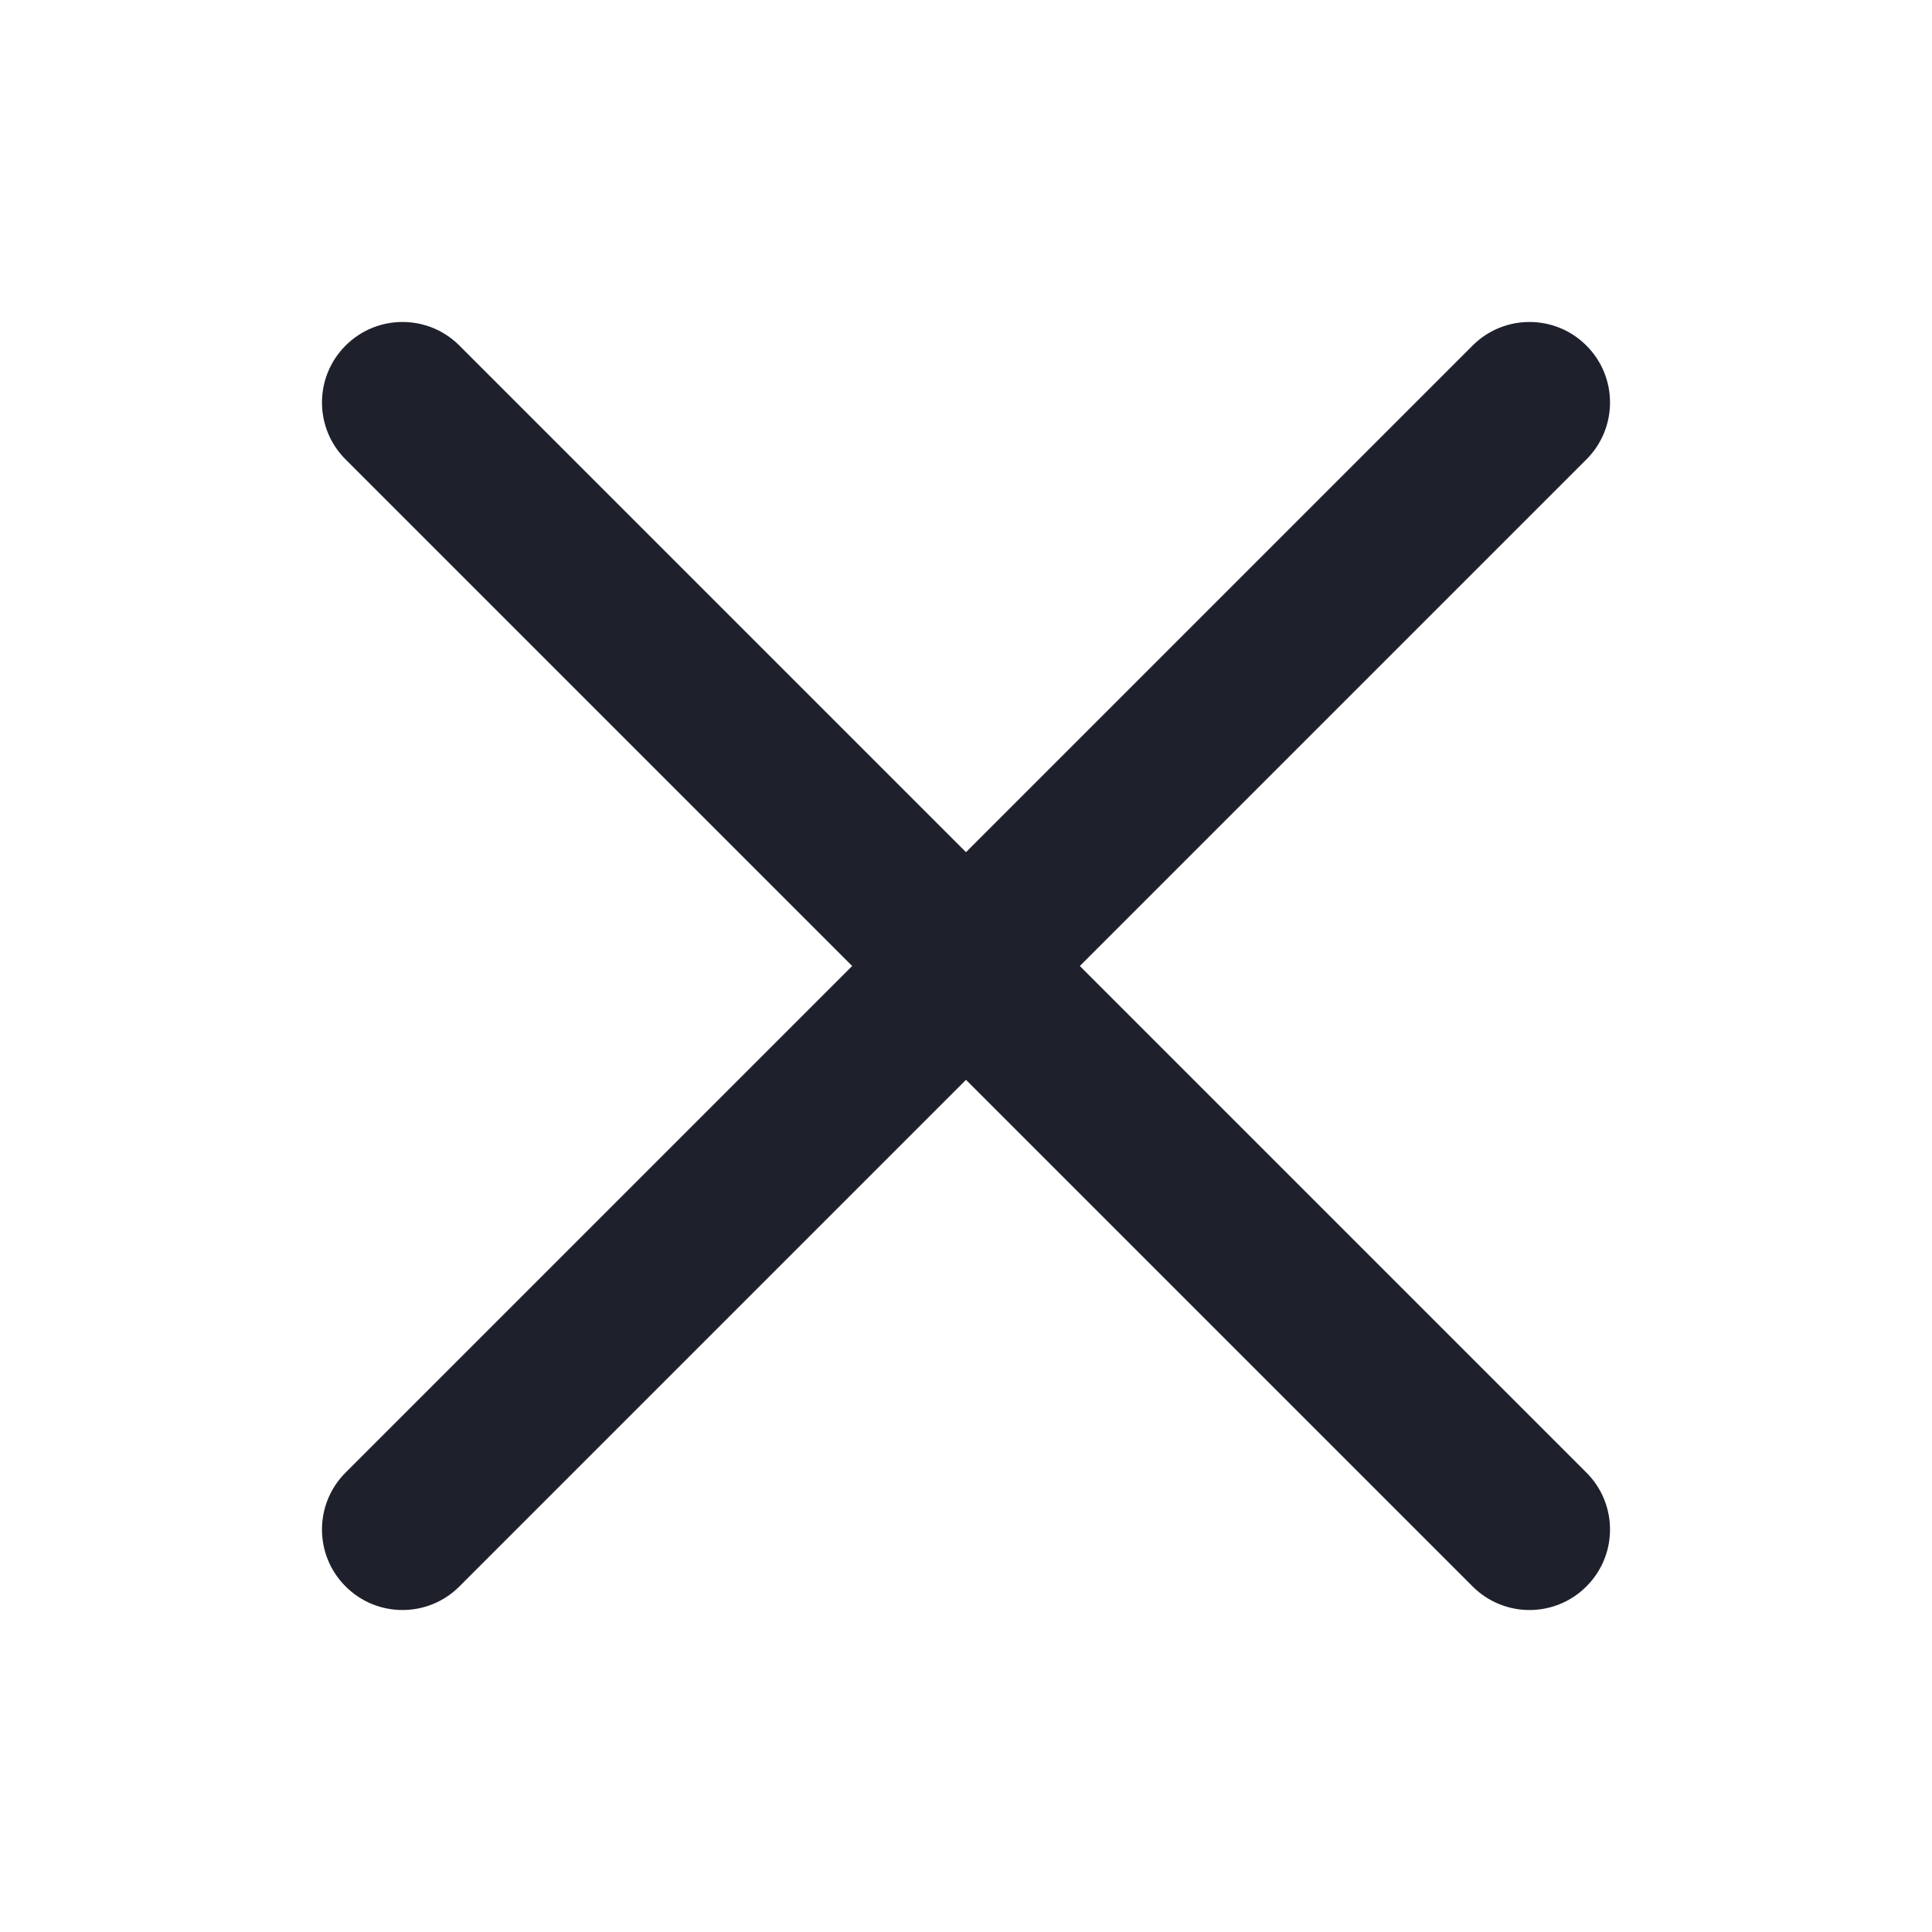
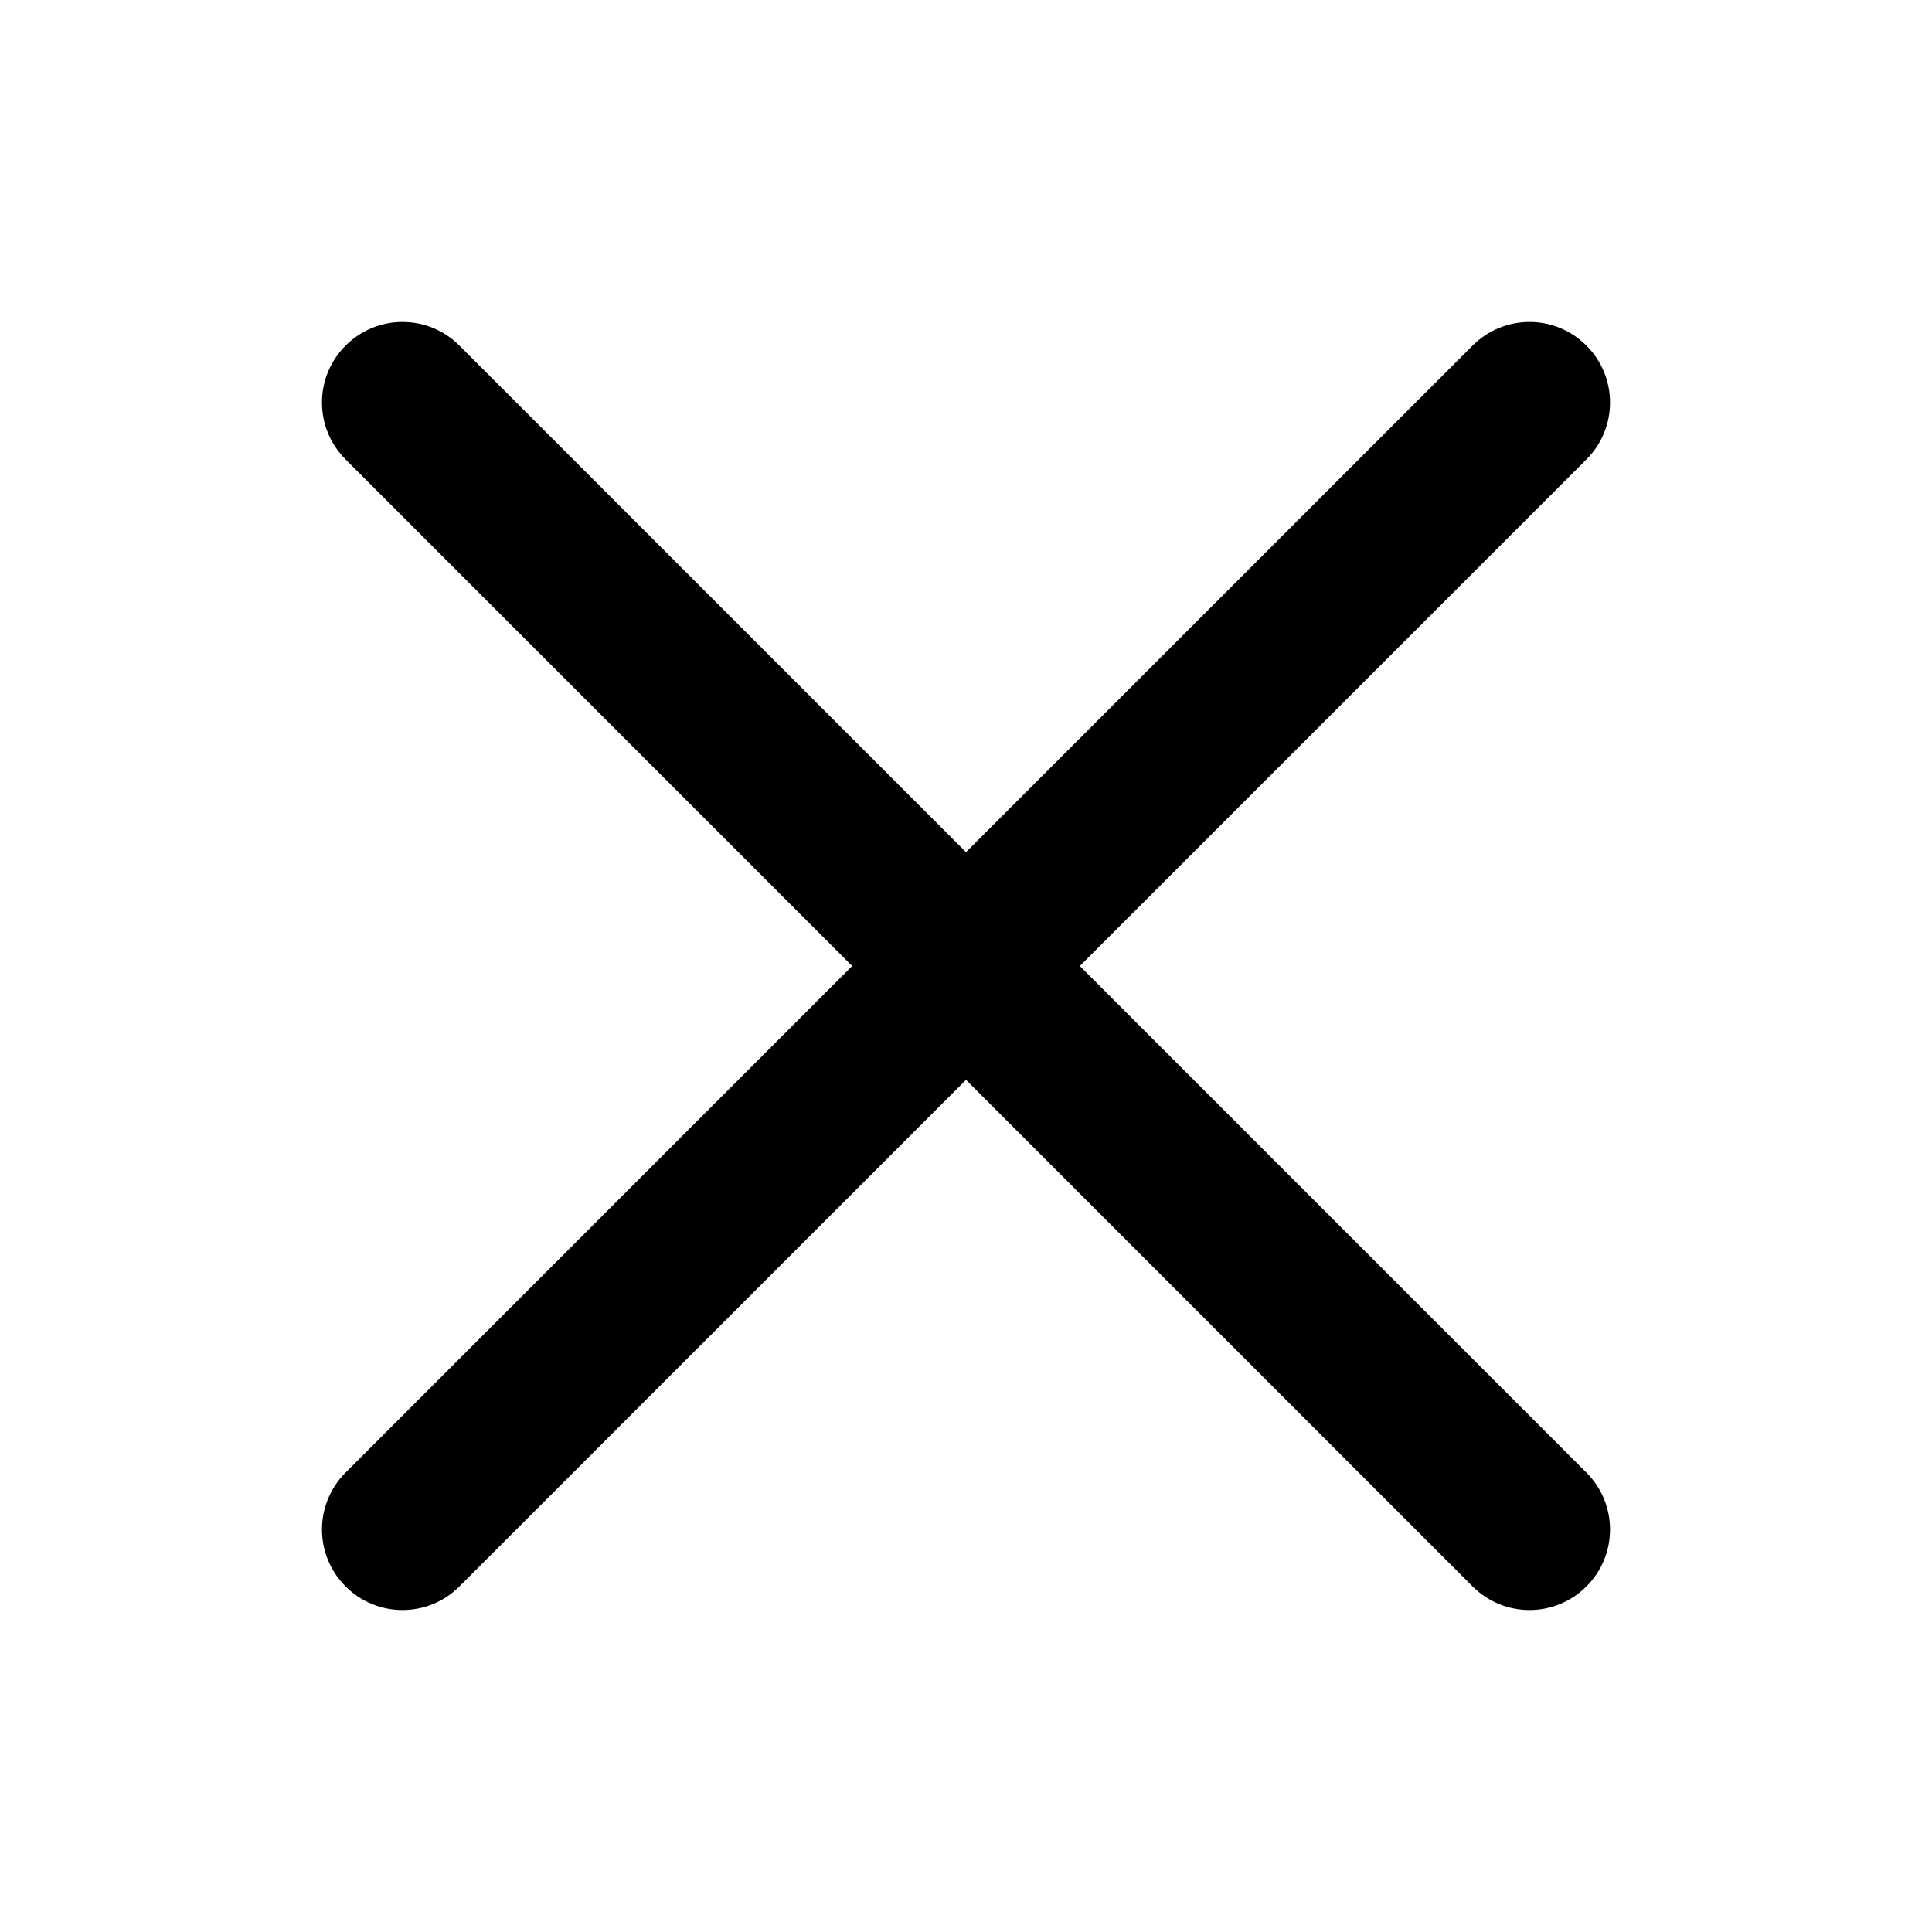
<svg xmlns="http://www.w3.org/2000/svg" width="24" height="24" viewBox="0 0 24 24" fill="none">
-   <path fill-rule="evenodd" clip-rule="evenodd" d="M4.293 4.293C4.683 3.902 5.317 3.902 5.707 4.293L12 10.586L18.293 4.293C18.683 3.902 19.317 3.902 19.707 4.293C20.098 4.683 20.098 5.317 19.707 5.707L13.414 12L19.707 18.293C20.098 18.683 20.098 19.317 19.707 19.707C19.317 20.098 18.683 20.098 18.293 19.707L12 13.414L5.707 19.707C5.317 20.098 4.683 20.098 4.293 19.707C3.902 19.317 3.902 18.683 4.293 18.293L10.586 12L4.293 5.707C3.902 5.317 3.902 4.683 4.293 4.293Z" fill="#1E212C" />
+   <path fill-rule="evenodd" clip-rule="evenodd" d="M4.293 4.293C4.683 3.902 5.317 3.902 5.707 4.293L12 10.586L18.293 4.293C18.683 3.902 19.317 3.902 19.707 4.293C20.098 4.683 20.098 5.317 19.707 5.707L13.414 12L19.707 18.293C20.098 18.683 20.098 19.317 19.707 19.707C19.317 20.098 18.683 20.098 18.293 19.707L12 13.414L5.707 19.707C5.317 20.098 4.683 20.098 4.293 19.707C3.902 19.317 3.902 18.683 4.293 18.293L10.586 12L4.293 5.707C3.902 5.317 3.902 4.683 4.293 4.293Z" fill="currentColor" />
</svg>
